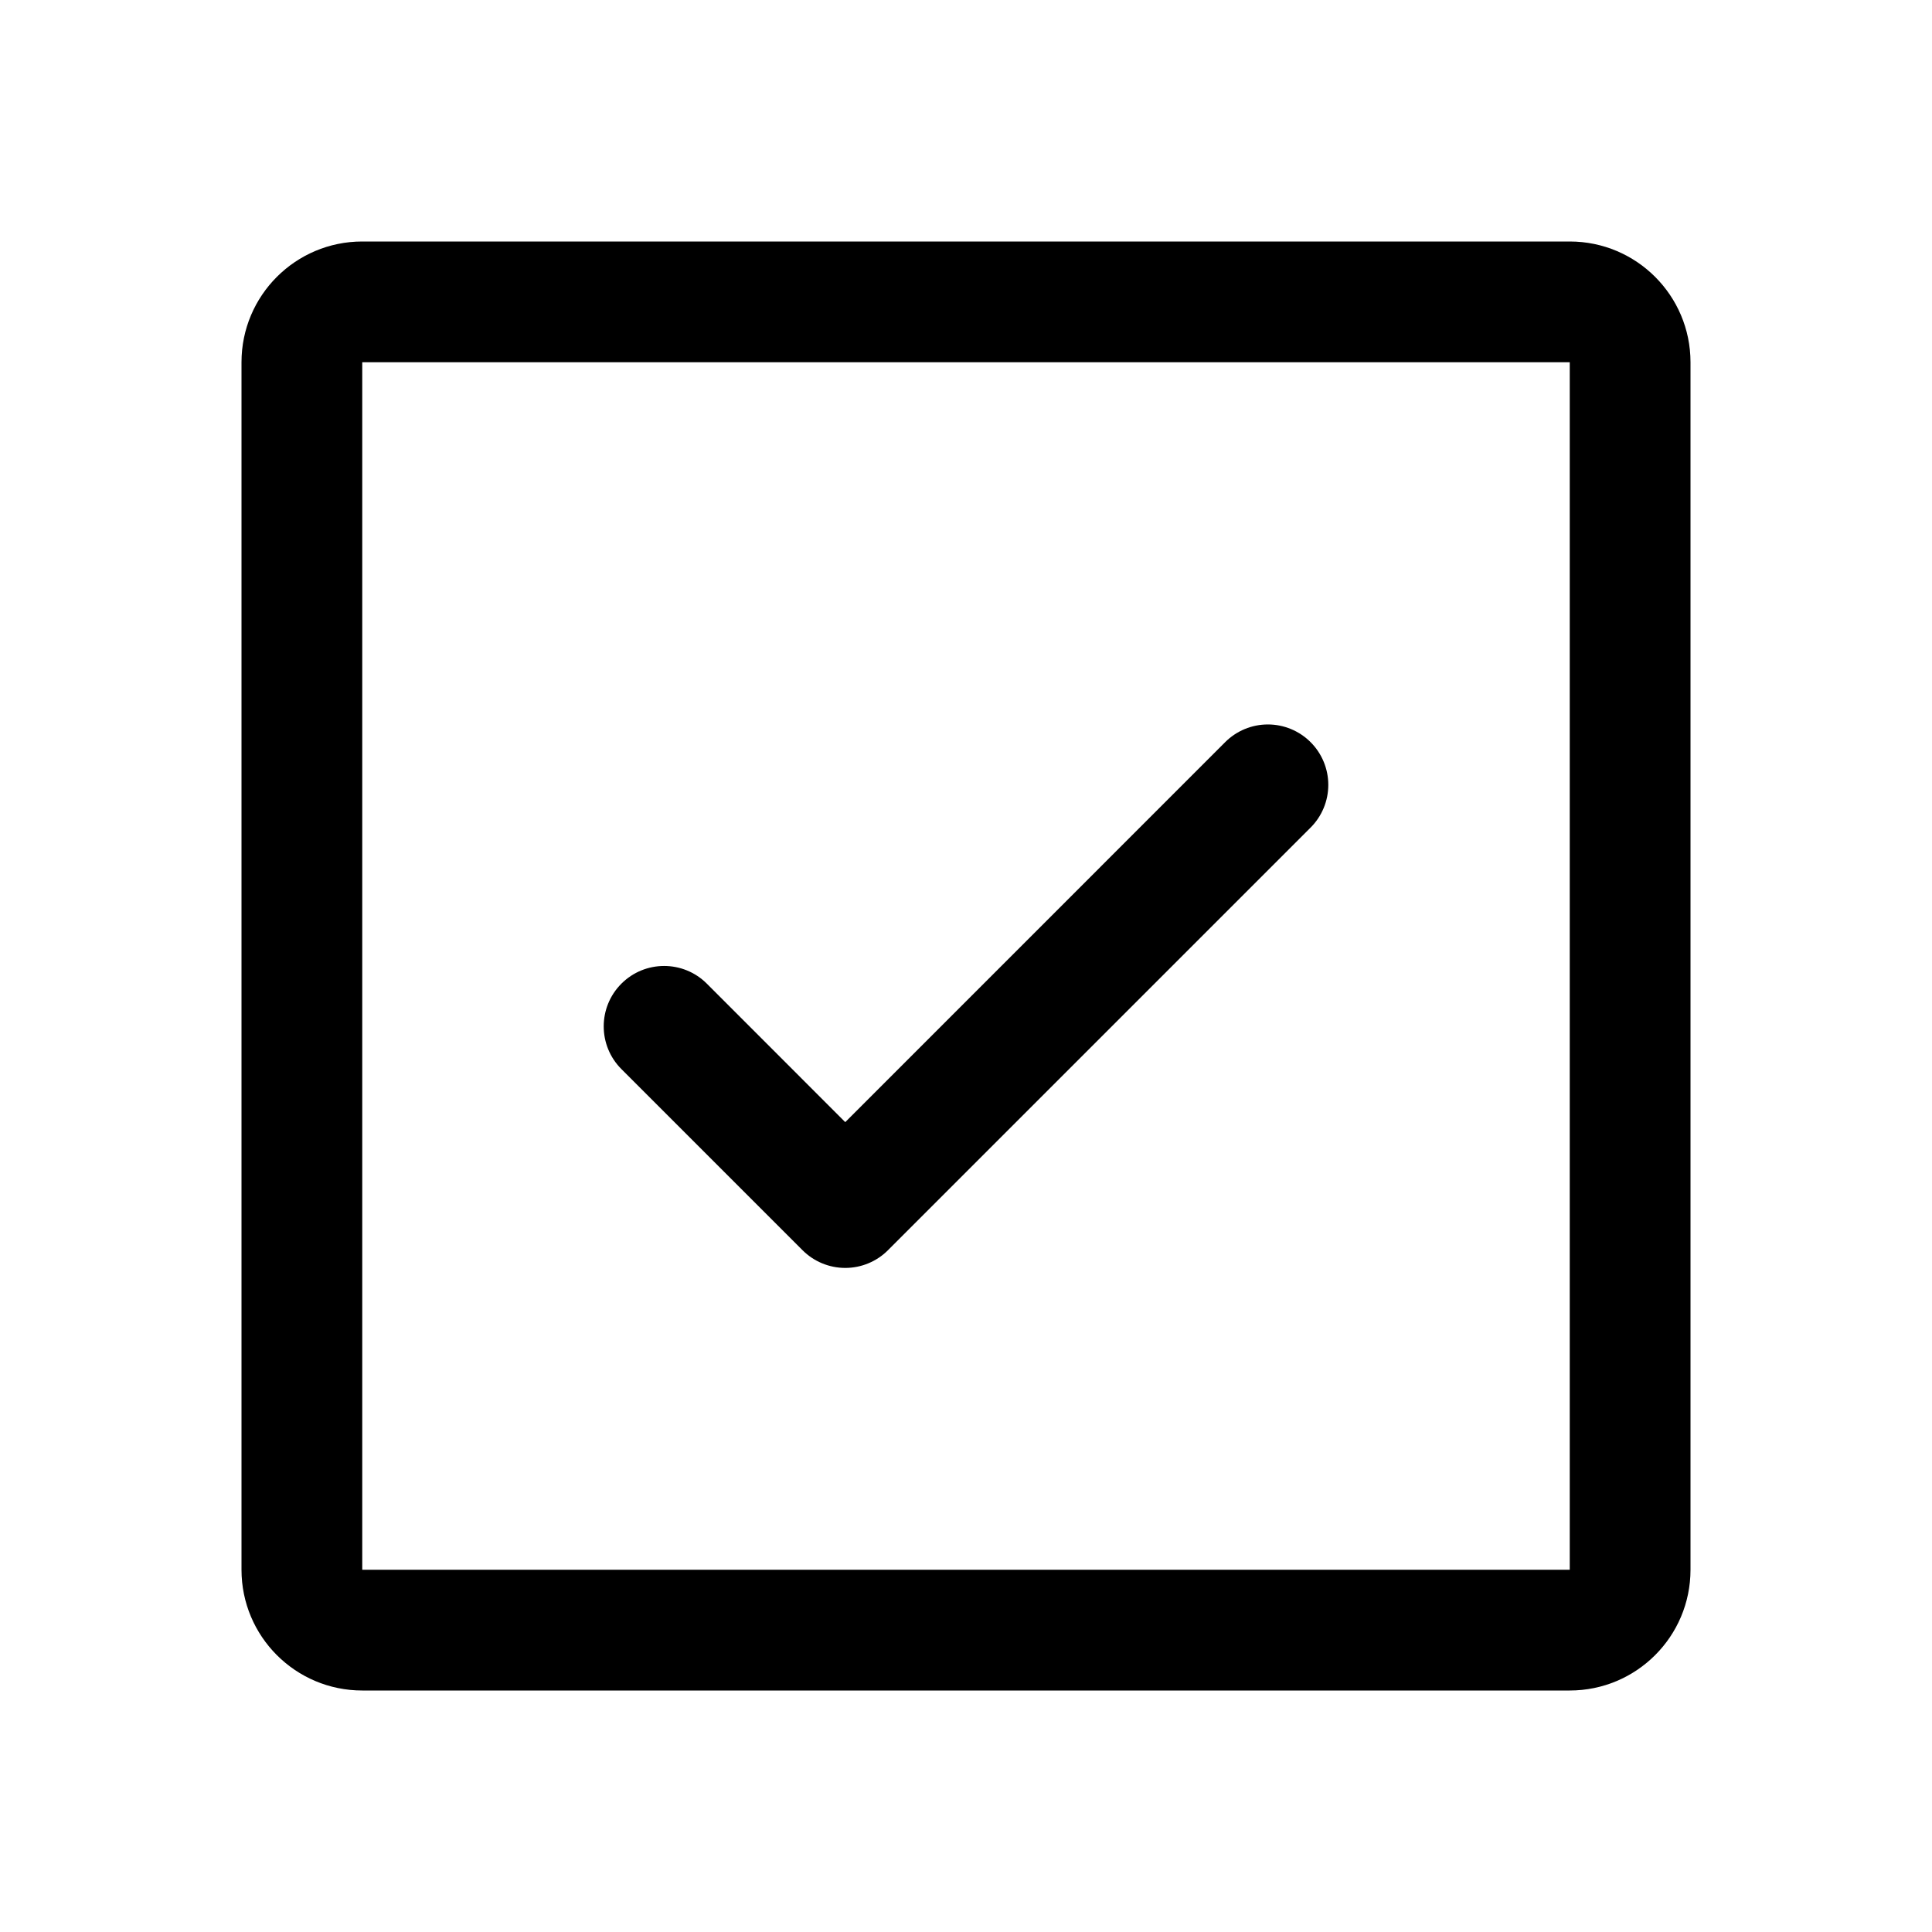
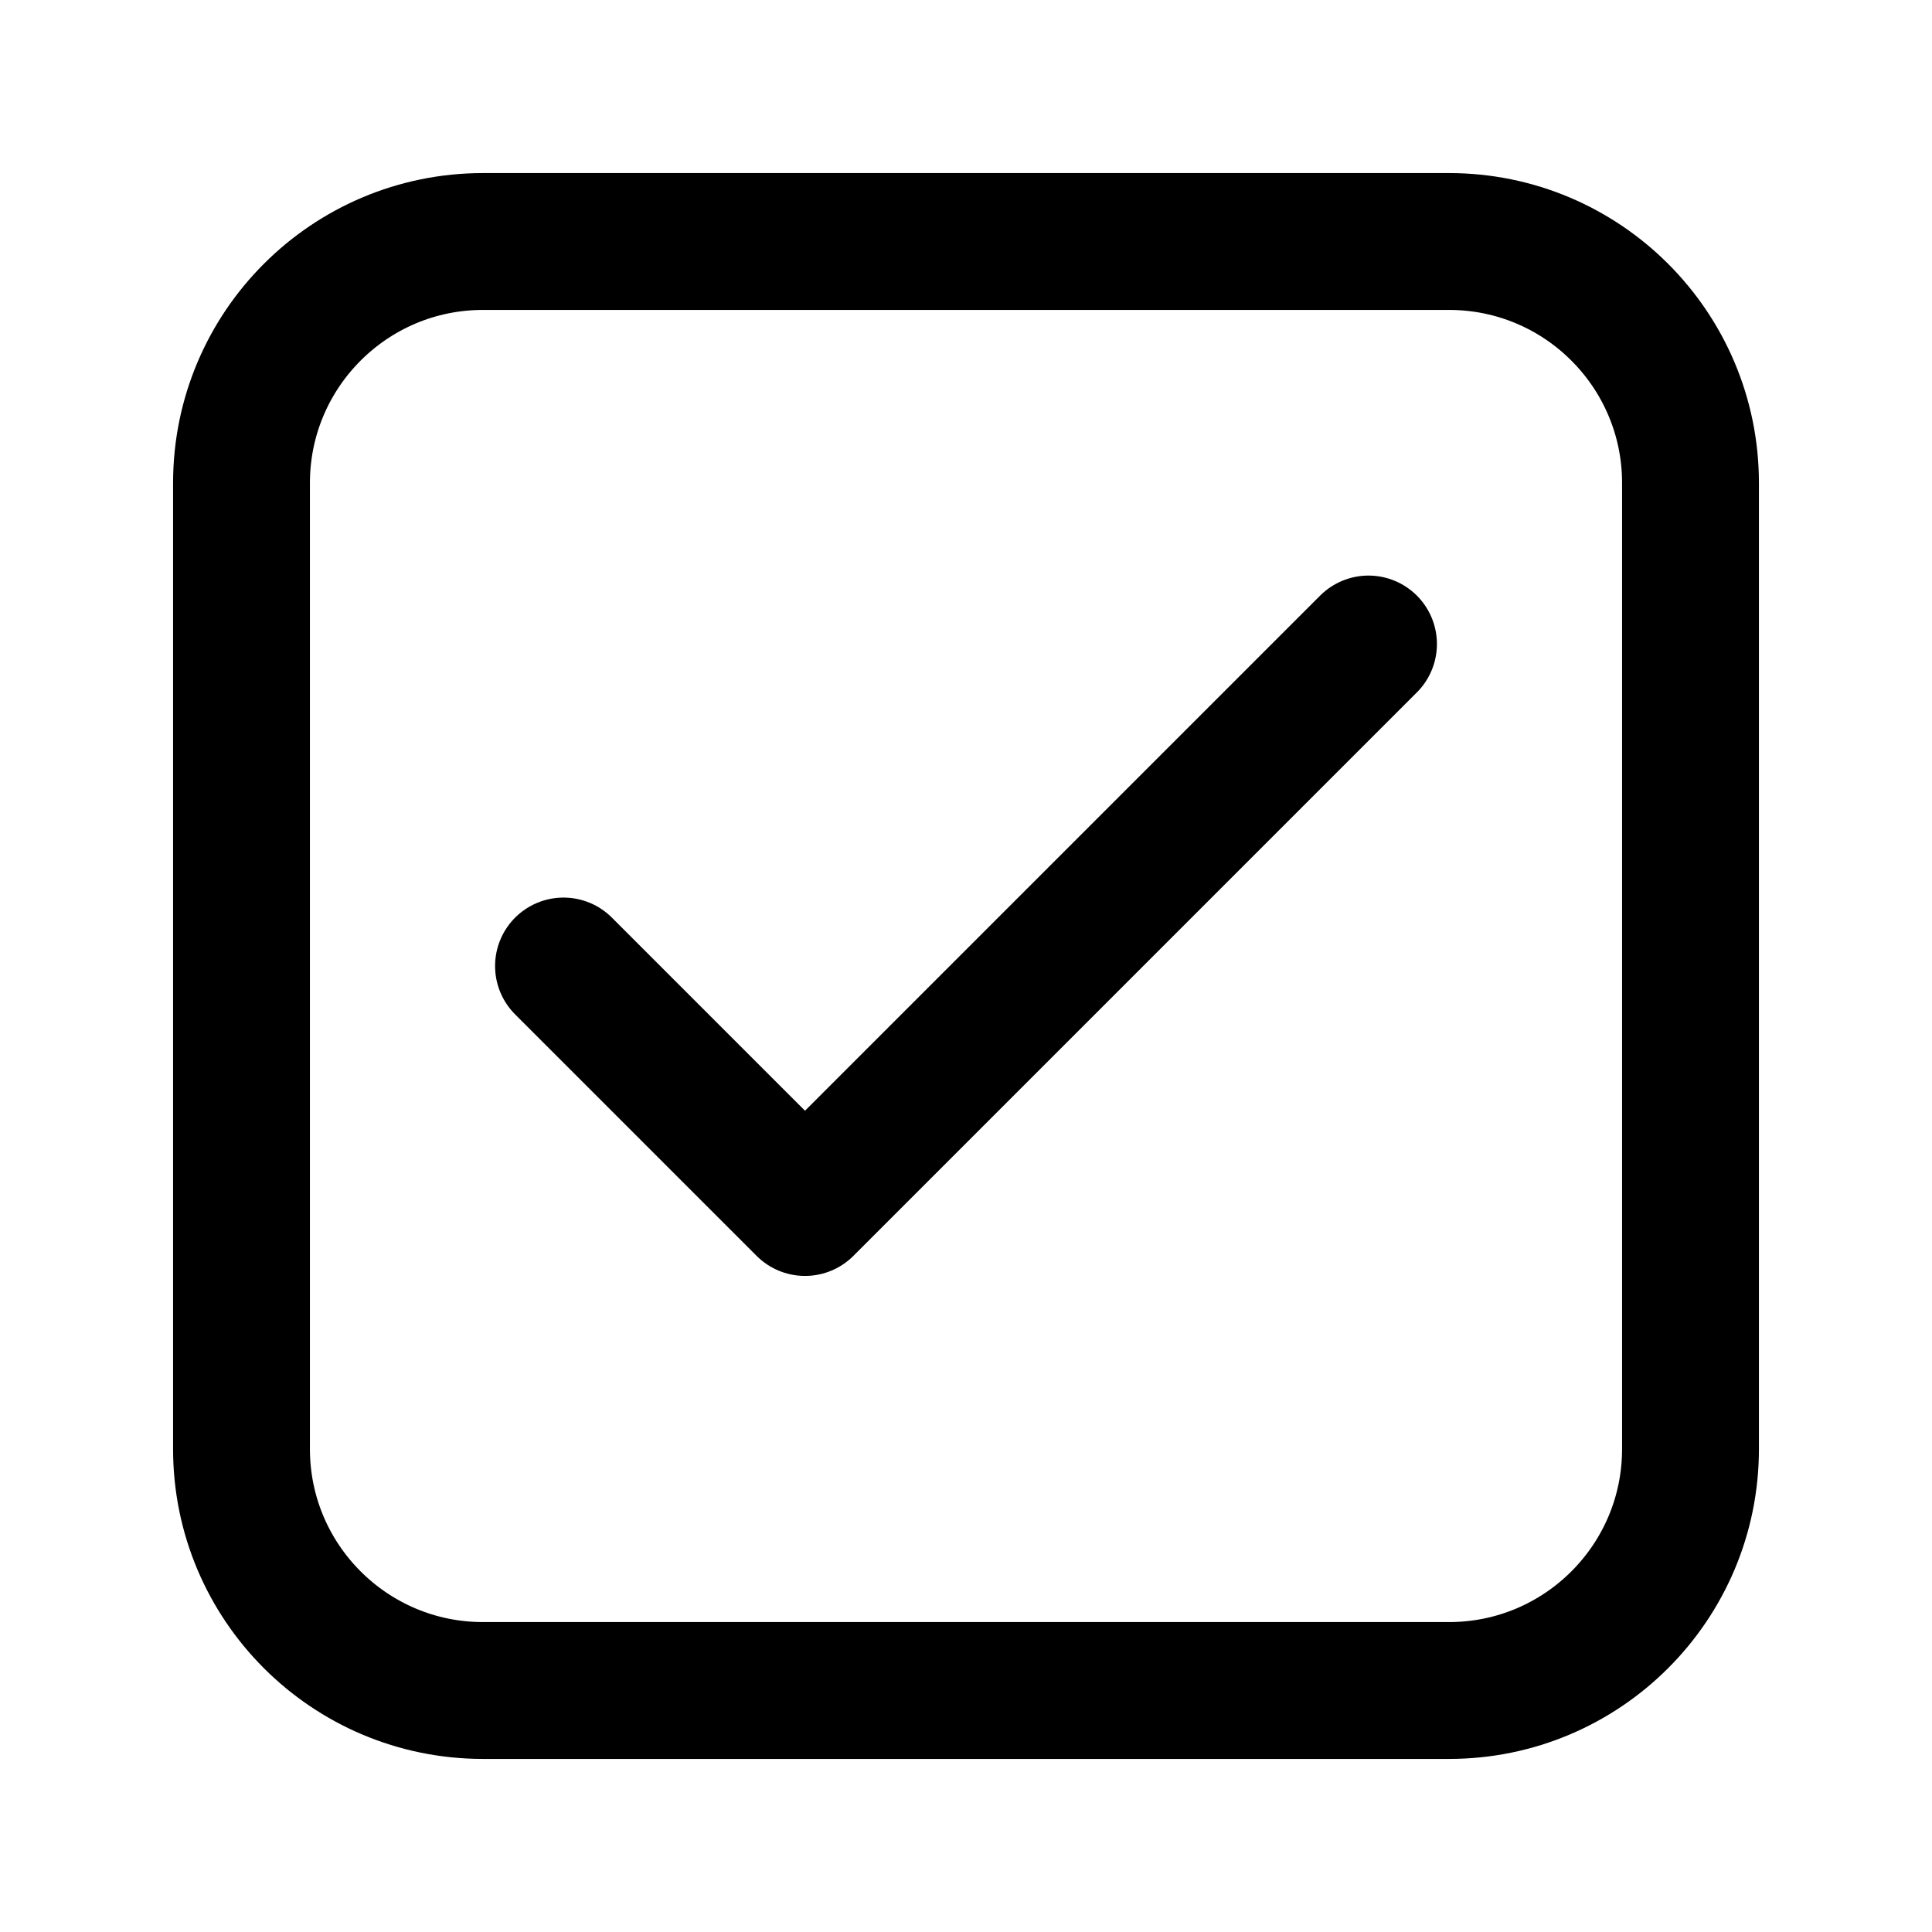
- <svg xmlns="http://www.w3.org/2000/svg" viewBox="0 0 256 256" fill="currentColor">
-   <path d="M173.66,98.34a8,8,0,0,1,0,11.32l-56,56a8,8,0,0,1-11.32,0l-24-24a8,8,0,0,1,11.32-11.32L112,148.69l50.34-50.35A8,8,0,0,1,173.66,98.34ZM224,48V208a16,16,0,0,1-16,16H48a16,16,0,0,1-16-16V48A16,16,0,0,1,48,32H208A16,16,0,0,1,224,48ZM208,208V48H48V208H208Z" />
+ <svg xmlns="http://www.w3.org/2000/svg" viewBox="0 0 24 24" fill="none" stroke="currentColor" stroke-width="1.7" stroke-linecap="round" stroke-linejoin="round">
+   <rect x="3" y="3" width="18" height="18" rx="3" />
+   <path d="m7 12 3 3 7-7" />
</svg>
